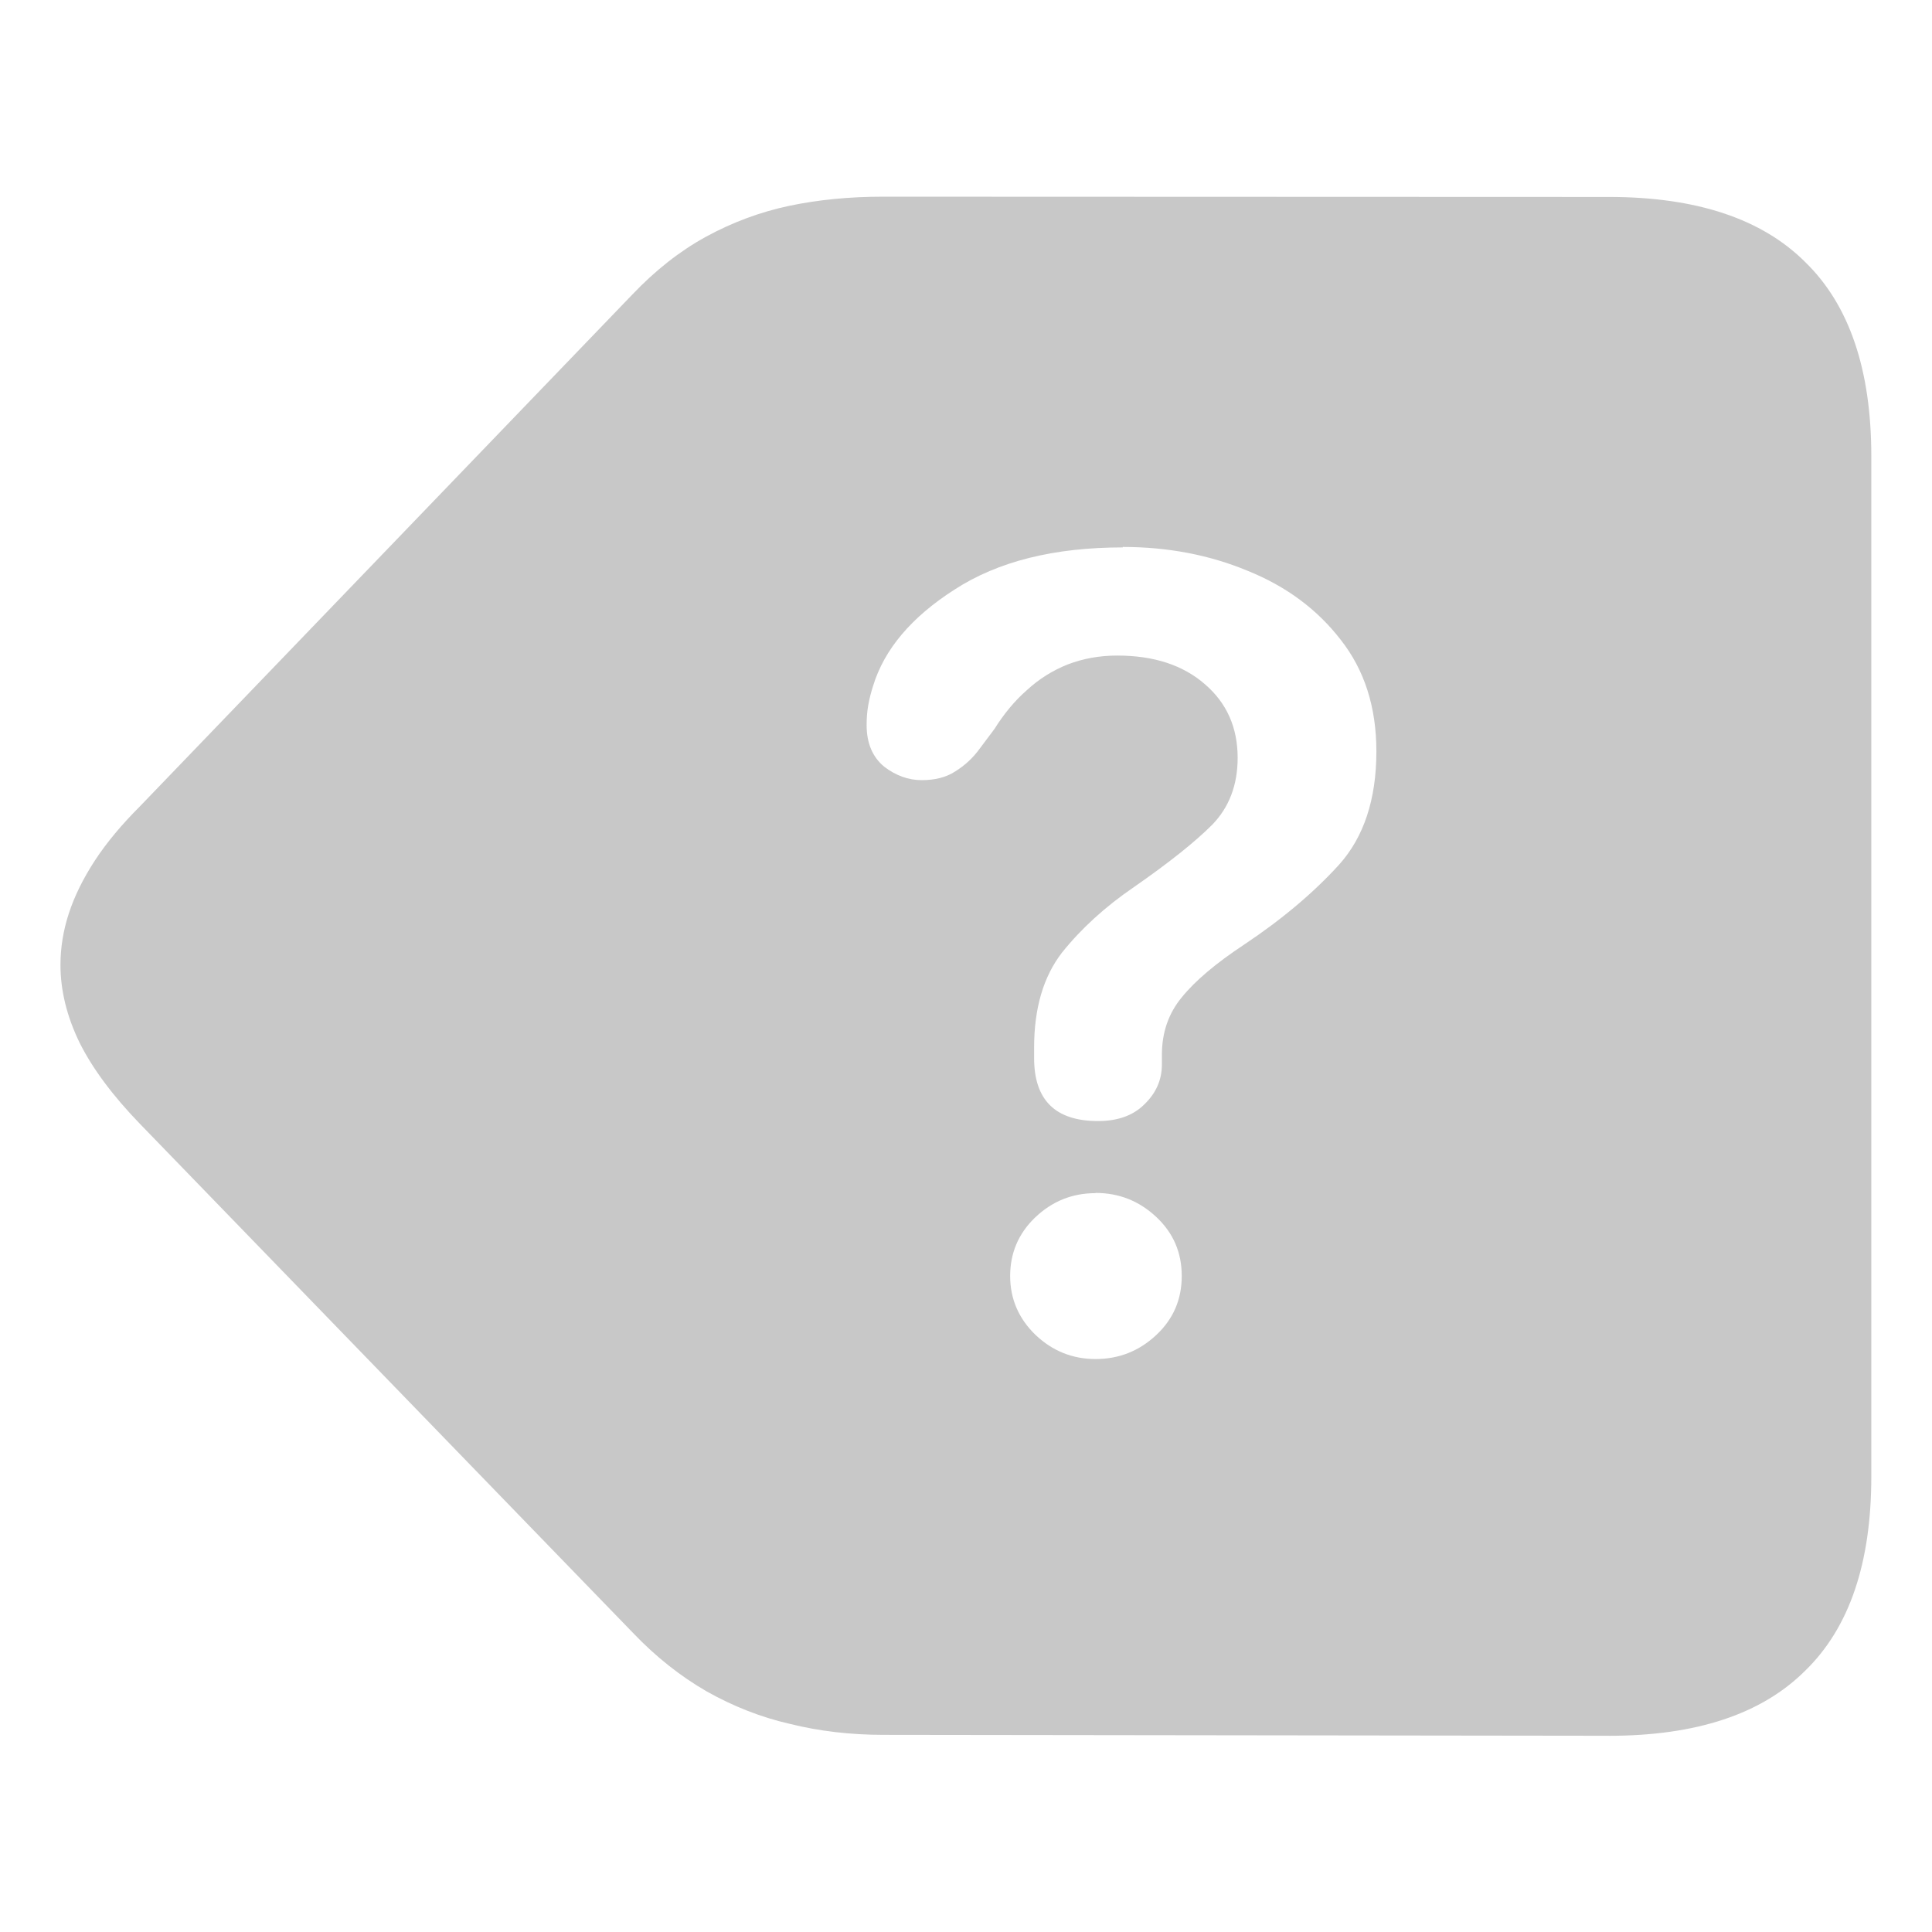
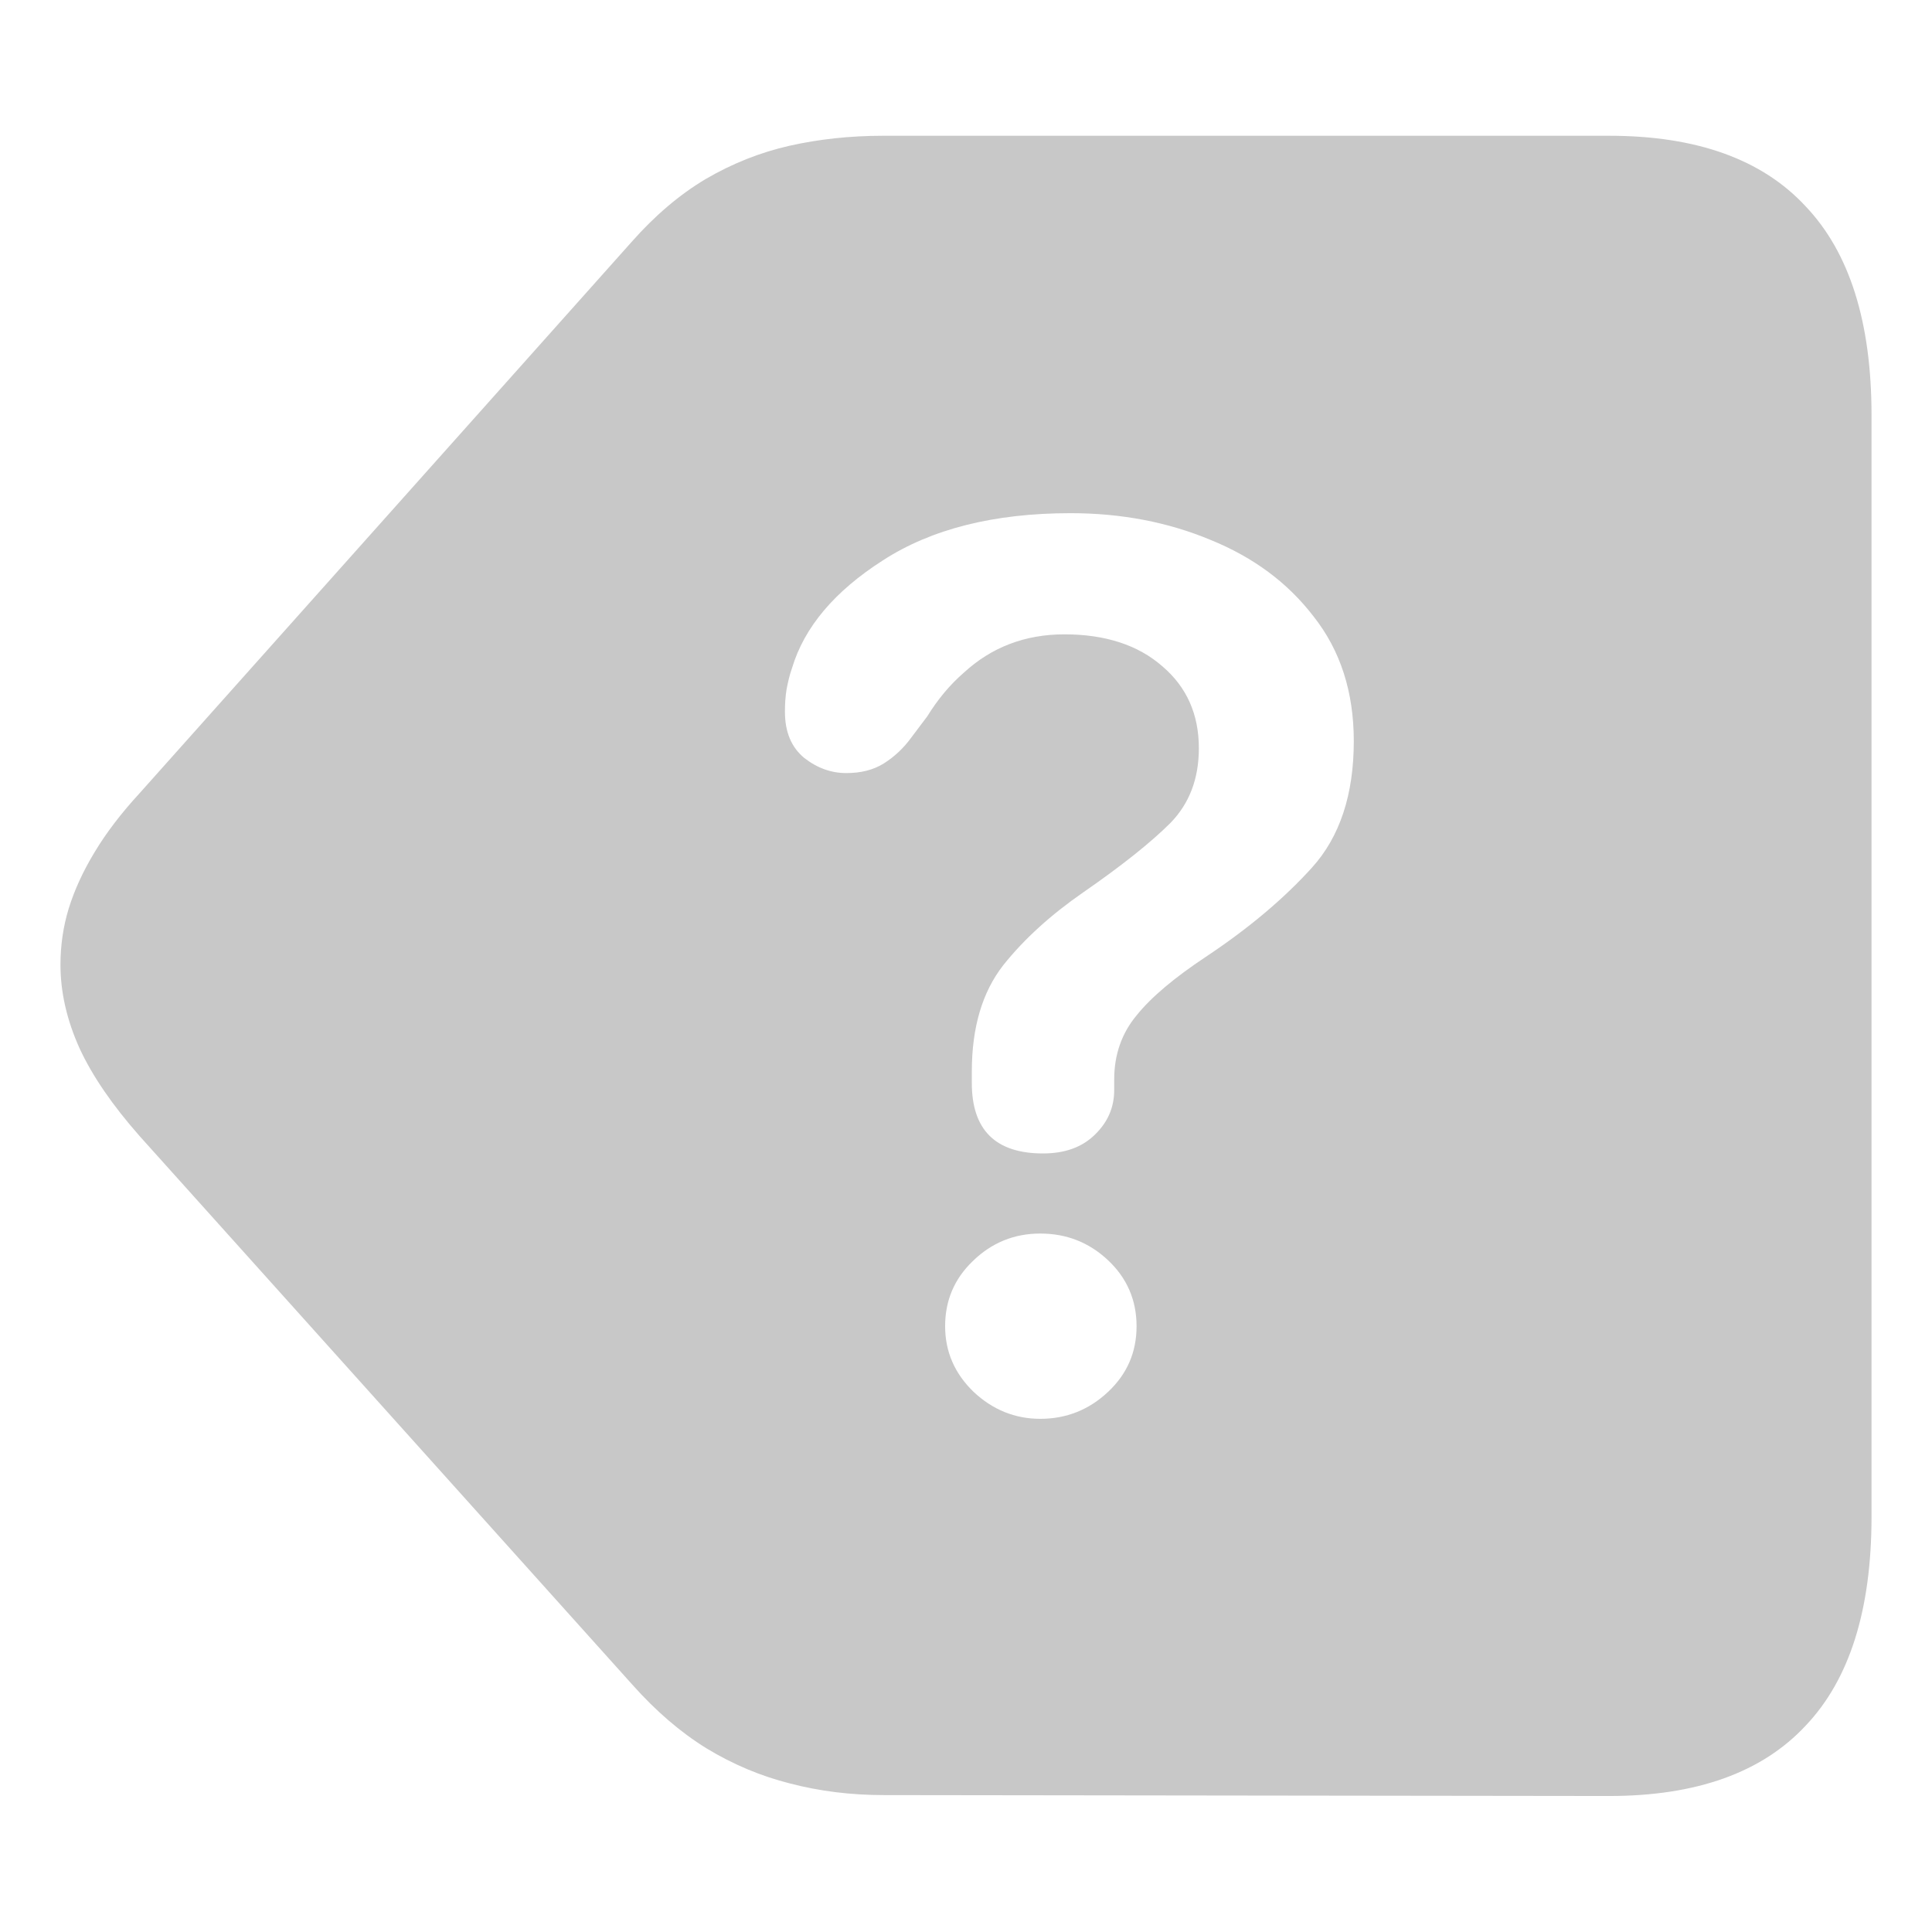
<svg xmlns="http://www.w3.org/2000/svg" width="32" height="32" viewBox="0 0 8.467 8.467" version="1.1" id="svg1">
  <defs id="defs1" />
-   <path id="text2" style="font-size:3.175px;font-family:'SF Pro';-inkscape-font-specification:'SF Pro';text-align:center;text-anchor:middle;fill:#c8c8c8;stroke-width:0.625;stroke-linecap:round;stroke-opacity:0.501;fill-opacity:1" d="m 3.869,0.862 c -0.144,0 -0.281,0.013 -0.41,0.04 -0.127,0.027 -0.249,0.072 -0.366,0.136 -0.115,0.063 -0.222,0.148 -0.322,0.253 l -2.157,2.242 c -0.081,0.081 -0.147,0.16 -0.198,0.238 -0.051,0.078 -0.089,0.155 -0.114,0.231 -0.024,0.073 -0.037,0.149 -0.037,0.227 0,0.112 0.028,0.226 0.084,0.341 0.056,0.112 0.144,0.231 0.264,0.355 l 2.161,2.231 c 0.1,0.105 0.208,0.19 0.322,0.256 0.117,0.066 0.239,0.114 0.366,0.143 0.129,0.032 0.266,0.048 0.41,0.048 l 3.179,0.004 v 1.5e-4 c 0.383,0 0.67,-0.095 0.861,-0.286 0.193,-0.188 0.289,-0.471 0.289,-0.85 v -4.472 c 0,-0.378 -0.096,-0.662 -0.289,-0.85 -0.19,-0.19 -0.477,-0.286 -0.861,-0.286 z m 1.051,1.535 c 0.198,0 0.381,0.035 0.549,0.105 0.168,0.068 0.303,0.168 0.406,0.301 0.105,0.133 0.157,0.296 0.157,0.49 0,0.21 -0.055,0.376 -0.164,0.497 -0.11,0.121 -0.248,0.238 -0.416,0.35 -0.124,0.082 -0.215,0.159 -0.273,0.231 -0.058,0.07 -0.087,0.154 -0.087,0.252 v 0.021 0.021 c 0,0.068 -0.026,0.126 -0.077,0.175 -0.049,0.049 -0.117,0.073 -0.203,0.073 -0.187,0 -0.28,-0.092 -0.28,-0.276 v -0.021 -0.025 c 0,-0.173 0.041,-0.311 0.122,-0.416 0.084,-0.105 0.189,-0.201 0.315,-0.287 0.154,-0.107 0.268,-0.198 0.343,-0.273 0.075,-0.077 0.112,-0.175 0.112,-0.294 0,-0.133 -0.048,-0.24 -0.143,-0.322 -0.096,-0.084 -0.224,-0.126 -0.385,-0.126 -0.077,0 -0.149,0.013 -0.217,0.039 -0.065,0.026 -0.125,0.063 -0.178,0.112 -0.054,0.047 -0.101,0.104 -0.143,0.171 l -0.063,0.084 c -0.03,0.042 -0.067,0.076 -0.109,0.102 -0.04,0.026 -0.089,0.038 -0.147,0.038 -0.058,0 -0.113,-0.02 -0.164,-0.059 -0.051,-0.042 -0.077,-0.103 -0.077,-0.182 0,-0.03 0.002,-0.059 0.007,-0.087 0.005,-0.028 0.012,-0.056 0.021,-0.084 0.049,-0.161 0.168,-0.302 0.357,-0.423 0.191,-0.124 0.437,-0.185 0.738,-0.185 z m -0.119,2.831 c 0.103,0 0.191,0.035 0.266,0.105 0.075,0.07 0.112,0.156 0.112,0.259 0,0.103 -0.037,0.189 -0.112,0.259 -0.075,0.07 -0.163,0.105 -0.266,0.105 -0.1,0 -0.188,-0.035 -0.262,-0.105 -0.075,-0.072 -0.112,-0.159 -0.112,-0.259 0,-0.1 0.036,-0.185 0.108,-0.255 0.075,-0.072 0.163,-0.108 0.266,-0.108 z" />
+   <path id="text2" style="font-size:3.175px;font-family:'SF Pro';-inkscape-font-specification:'SF Pro';text-align:center;text-anchor:middle;fill:#c8c8c8;fill-opacity:1;stroke-width:0.649;stroke-linecap:round;stroke-opacity:0.501" d="M 3.869 0.595 C 3.725 0.595 3.588 0.61 3.459 0.639 C 3.332 0.668 3.21 0.716 3.092 0.785 C 2.978 0.853 2.87 0.945 2.77 1.058 L 0.612 3.476 C 0.532 3.563 0.466 3.649 0.415 3.734 C 0.364 3.818 0.326 3.901 0.301 3.982 C 0.277 4.061 0.265 4.143 0.265 4.228 C 0.265 4.349 0.293 4.471 0.349 4.595 C 0.405 4.716 0.493 4.844 0.612 4.979 L 2.773 7.385 C 2.874 7.498 2.981 7.591 3.096 7.662 C 3.213 7.733 3.335 7.784 3.462 7.816 C 3.592 7.85 3.729 7.867 3.873 7.867 L 7.052 7.871 C 7.435 7.871 7.722 7.768 7.913 7.563 C 8.106 7.36 8.202 7.055 8.202 6.646 L 8.202 1.821 C 8.202 1.412 8.106 1.107 7.913 0.904 C 7.722 0.698 7.435 0.595 7.052 0.595 L 3.869 0.595 z M 4.692 2.249 C 4.913 2.249 5.118 2.288 5.305 2.366 C 5.492 2.442 5.643 2.553 5.757 2.702 C 5.874 2.85 5.933 3.032 5.933 3.248 C 5.933 3.482 5.872 3.667 5.75 3.802 C 5.627 3.938 5.473 4.068 5.285 4.193 C 5.148 4.284 5.046 4.369 4.981 4.45 C 4.916 4.528 4.883 4.622 4.883 4.731 L 4.883 4.754 L 4.883 4.777 C 4.883 4.853 4.855 4.918 4.798 4.973 C 4.743 5.027 4.668 5.055 4.571 5.055 C 4.363 5.055 4.259 4.952 4.259 4.746 L 4.259 4.723 L 4.259 4.696 C 4.259 4.503 4.305 4.348 4.396 4.231 C 4.489 4.114 4.607 4.008 4.747 3.911 C 4.919 3.792 5.046 3.69 5.129 3.607 C 5.213 3.521 5.254 3.412 5.254 3.279 C 5.254 3.131 5.201 3.011 5.094 2.92 C 4.988 2.827 4.844 2.78 4.665 2.78 C 4.579 2.78 4.498 2.794 4.423 2.823 C 4.35 2.851 4.284 2.893 4.224 2.948 C 4.164 3 4.111 3.063 4.064 3.139 L 3.994 3.232 C 3.96 3.279 3.919 3.317 3.873 3.346 C 3.828 3.374 3.774 3.388 3.709 3.388 C 3.644 3.388 3.583 3.367 3.525 3.322 C 3.468 3.275 3.44 3.208 3.44 3.119 C 3.44 3.085 3.442 3.053 3.447 3.022 C 3.453 2.99 3.46 2.959 3.471 2.928 C 3.525 2.748 3.658 2.591 3.869 2.456 C 4.082 2.318 4.357 2.249 4.692 2.249 z M 4.559 5.406 C 4.674 5.406 4.773 5.445 4.856 5.523 C 4.939 5.601 4.981 5.698 4.981 5.812 C 4.981 5.927 4.939 6.022 4.856 6.1 C 4.773 6.178 4.674 6.218 4.559 6.218 C 4.448 6.218 4.35 6.178 4.267 6.1 C 4.184 6.02 4.142 5.924 4.142 5.812 C 4.142 5.7 4.182 5.605 4.263 5.527 C 4.346 5.446 4.445 5.406 4.559 5.406 z " />
</svg>
